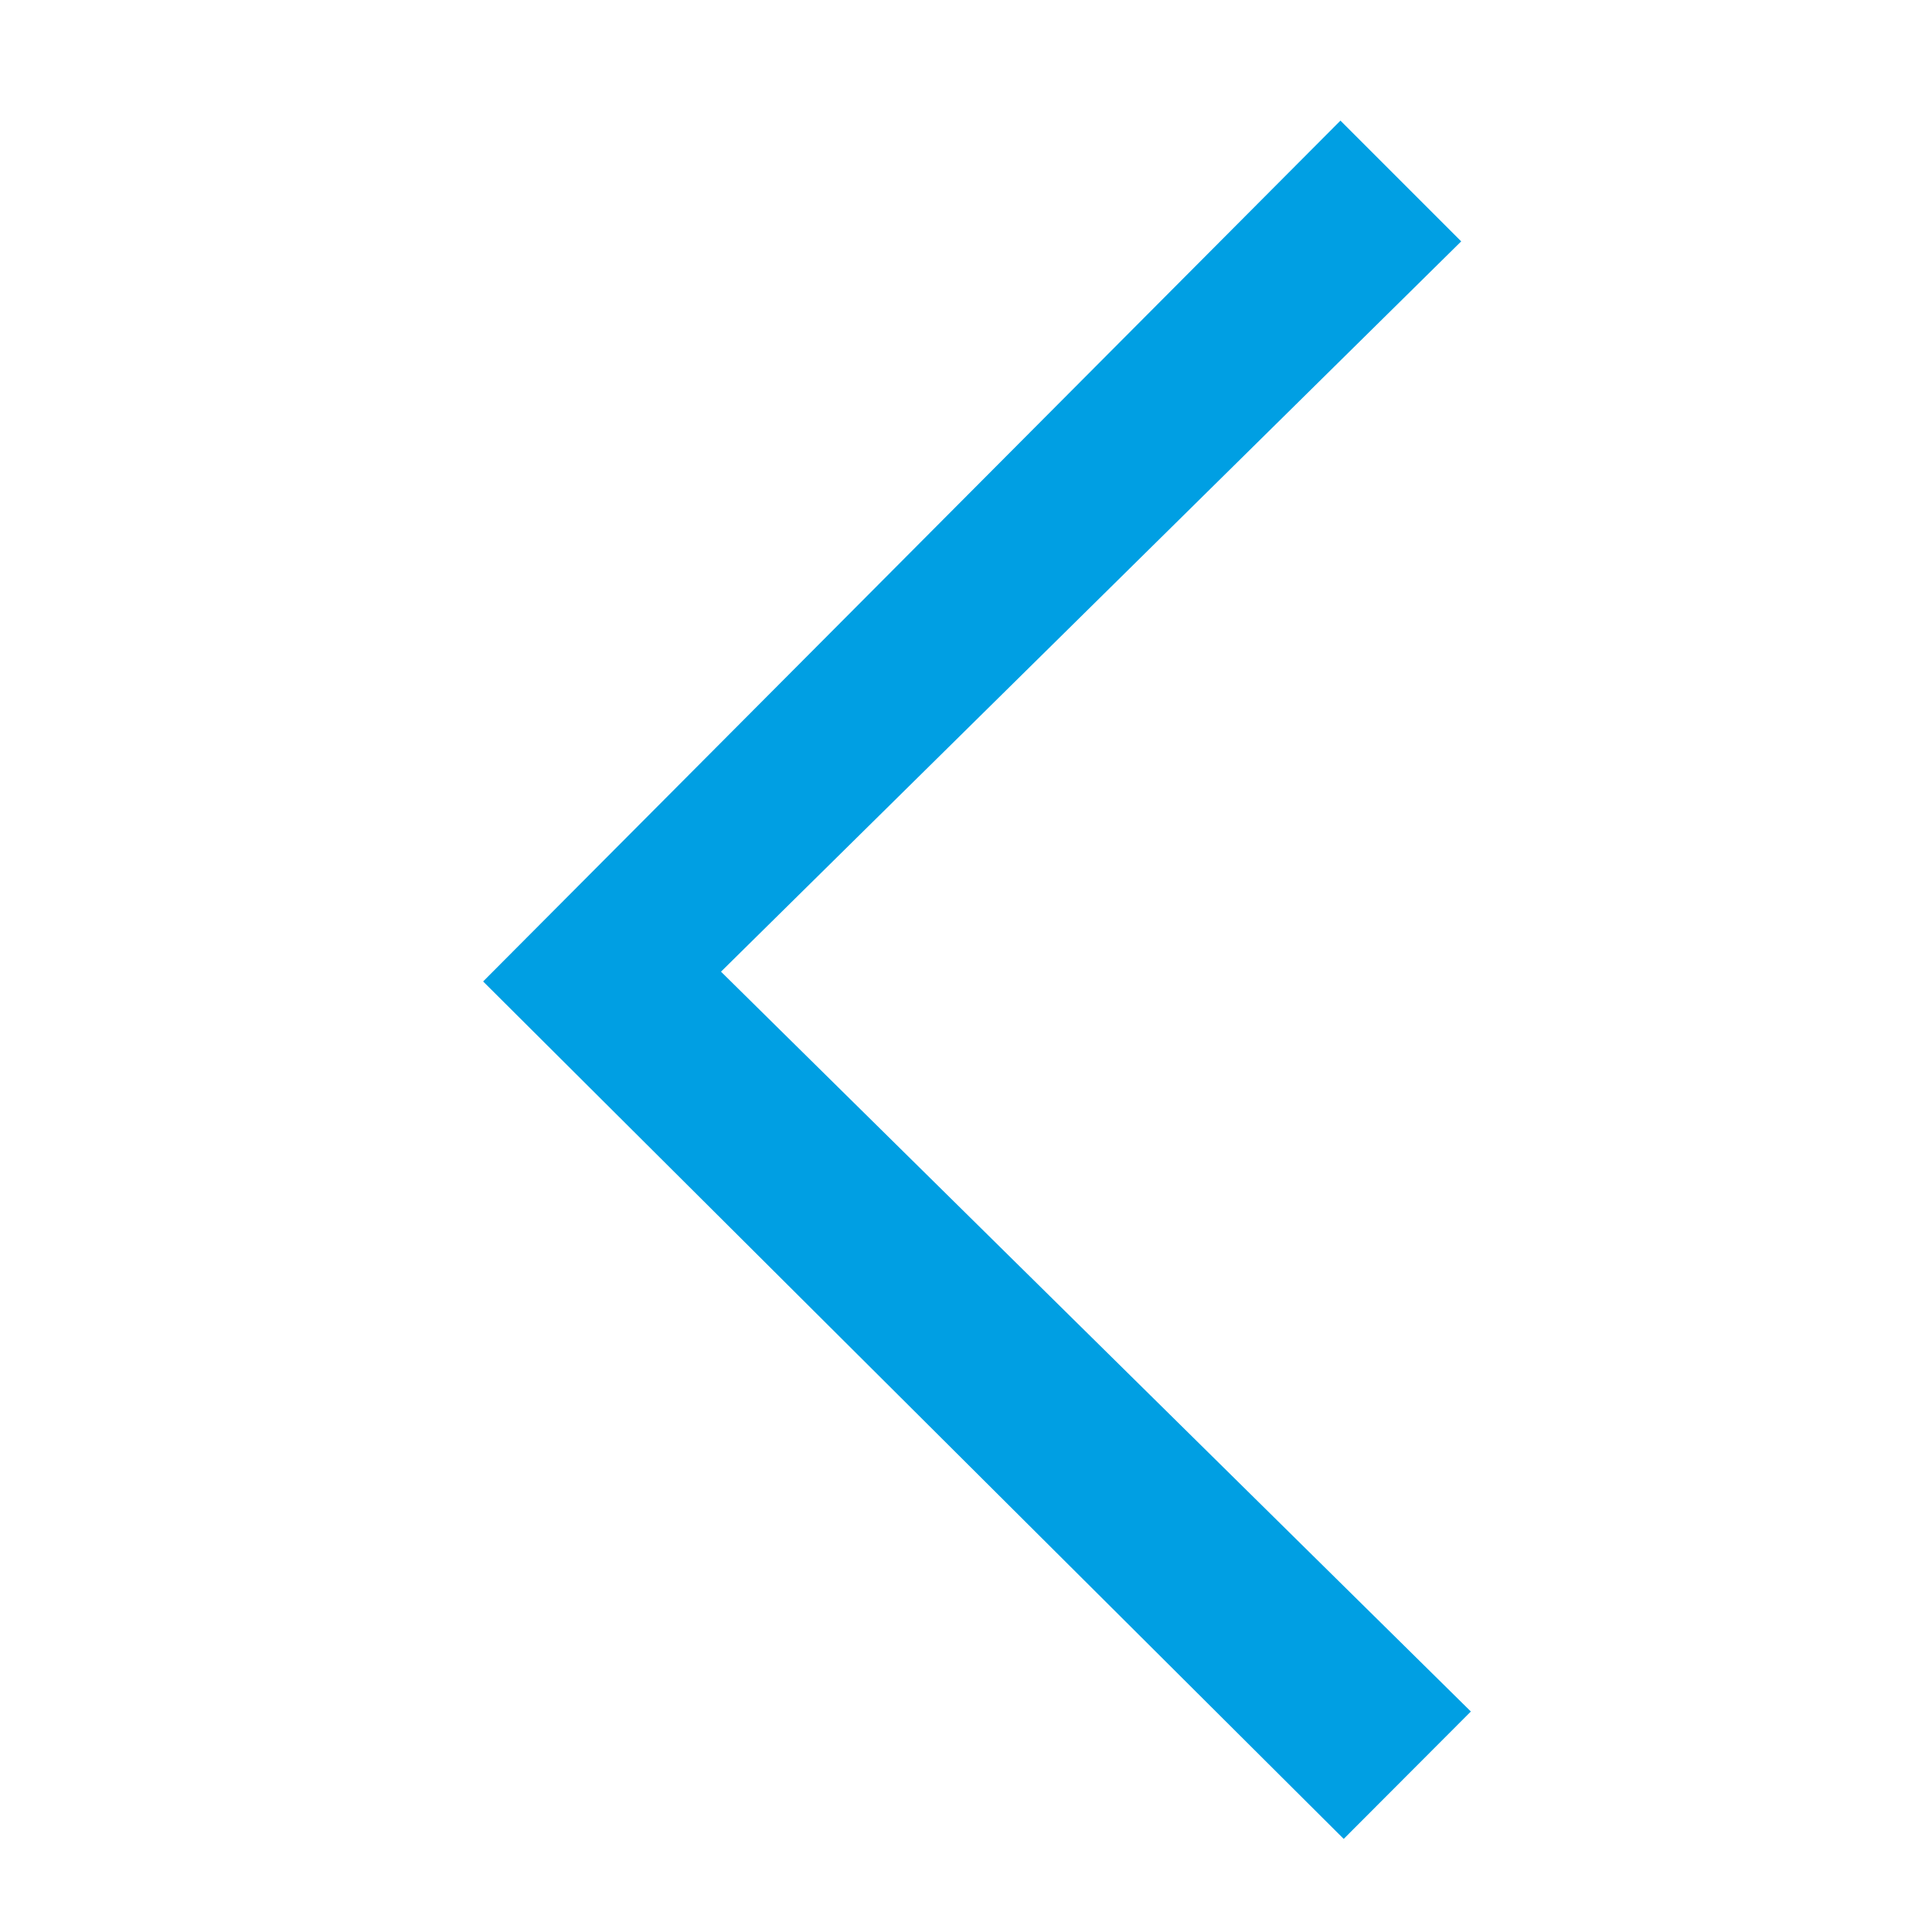
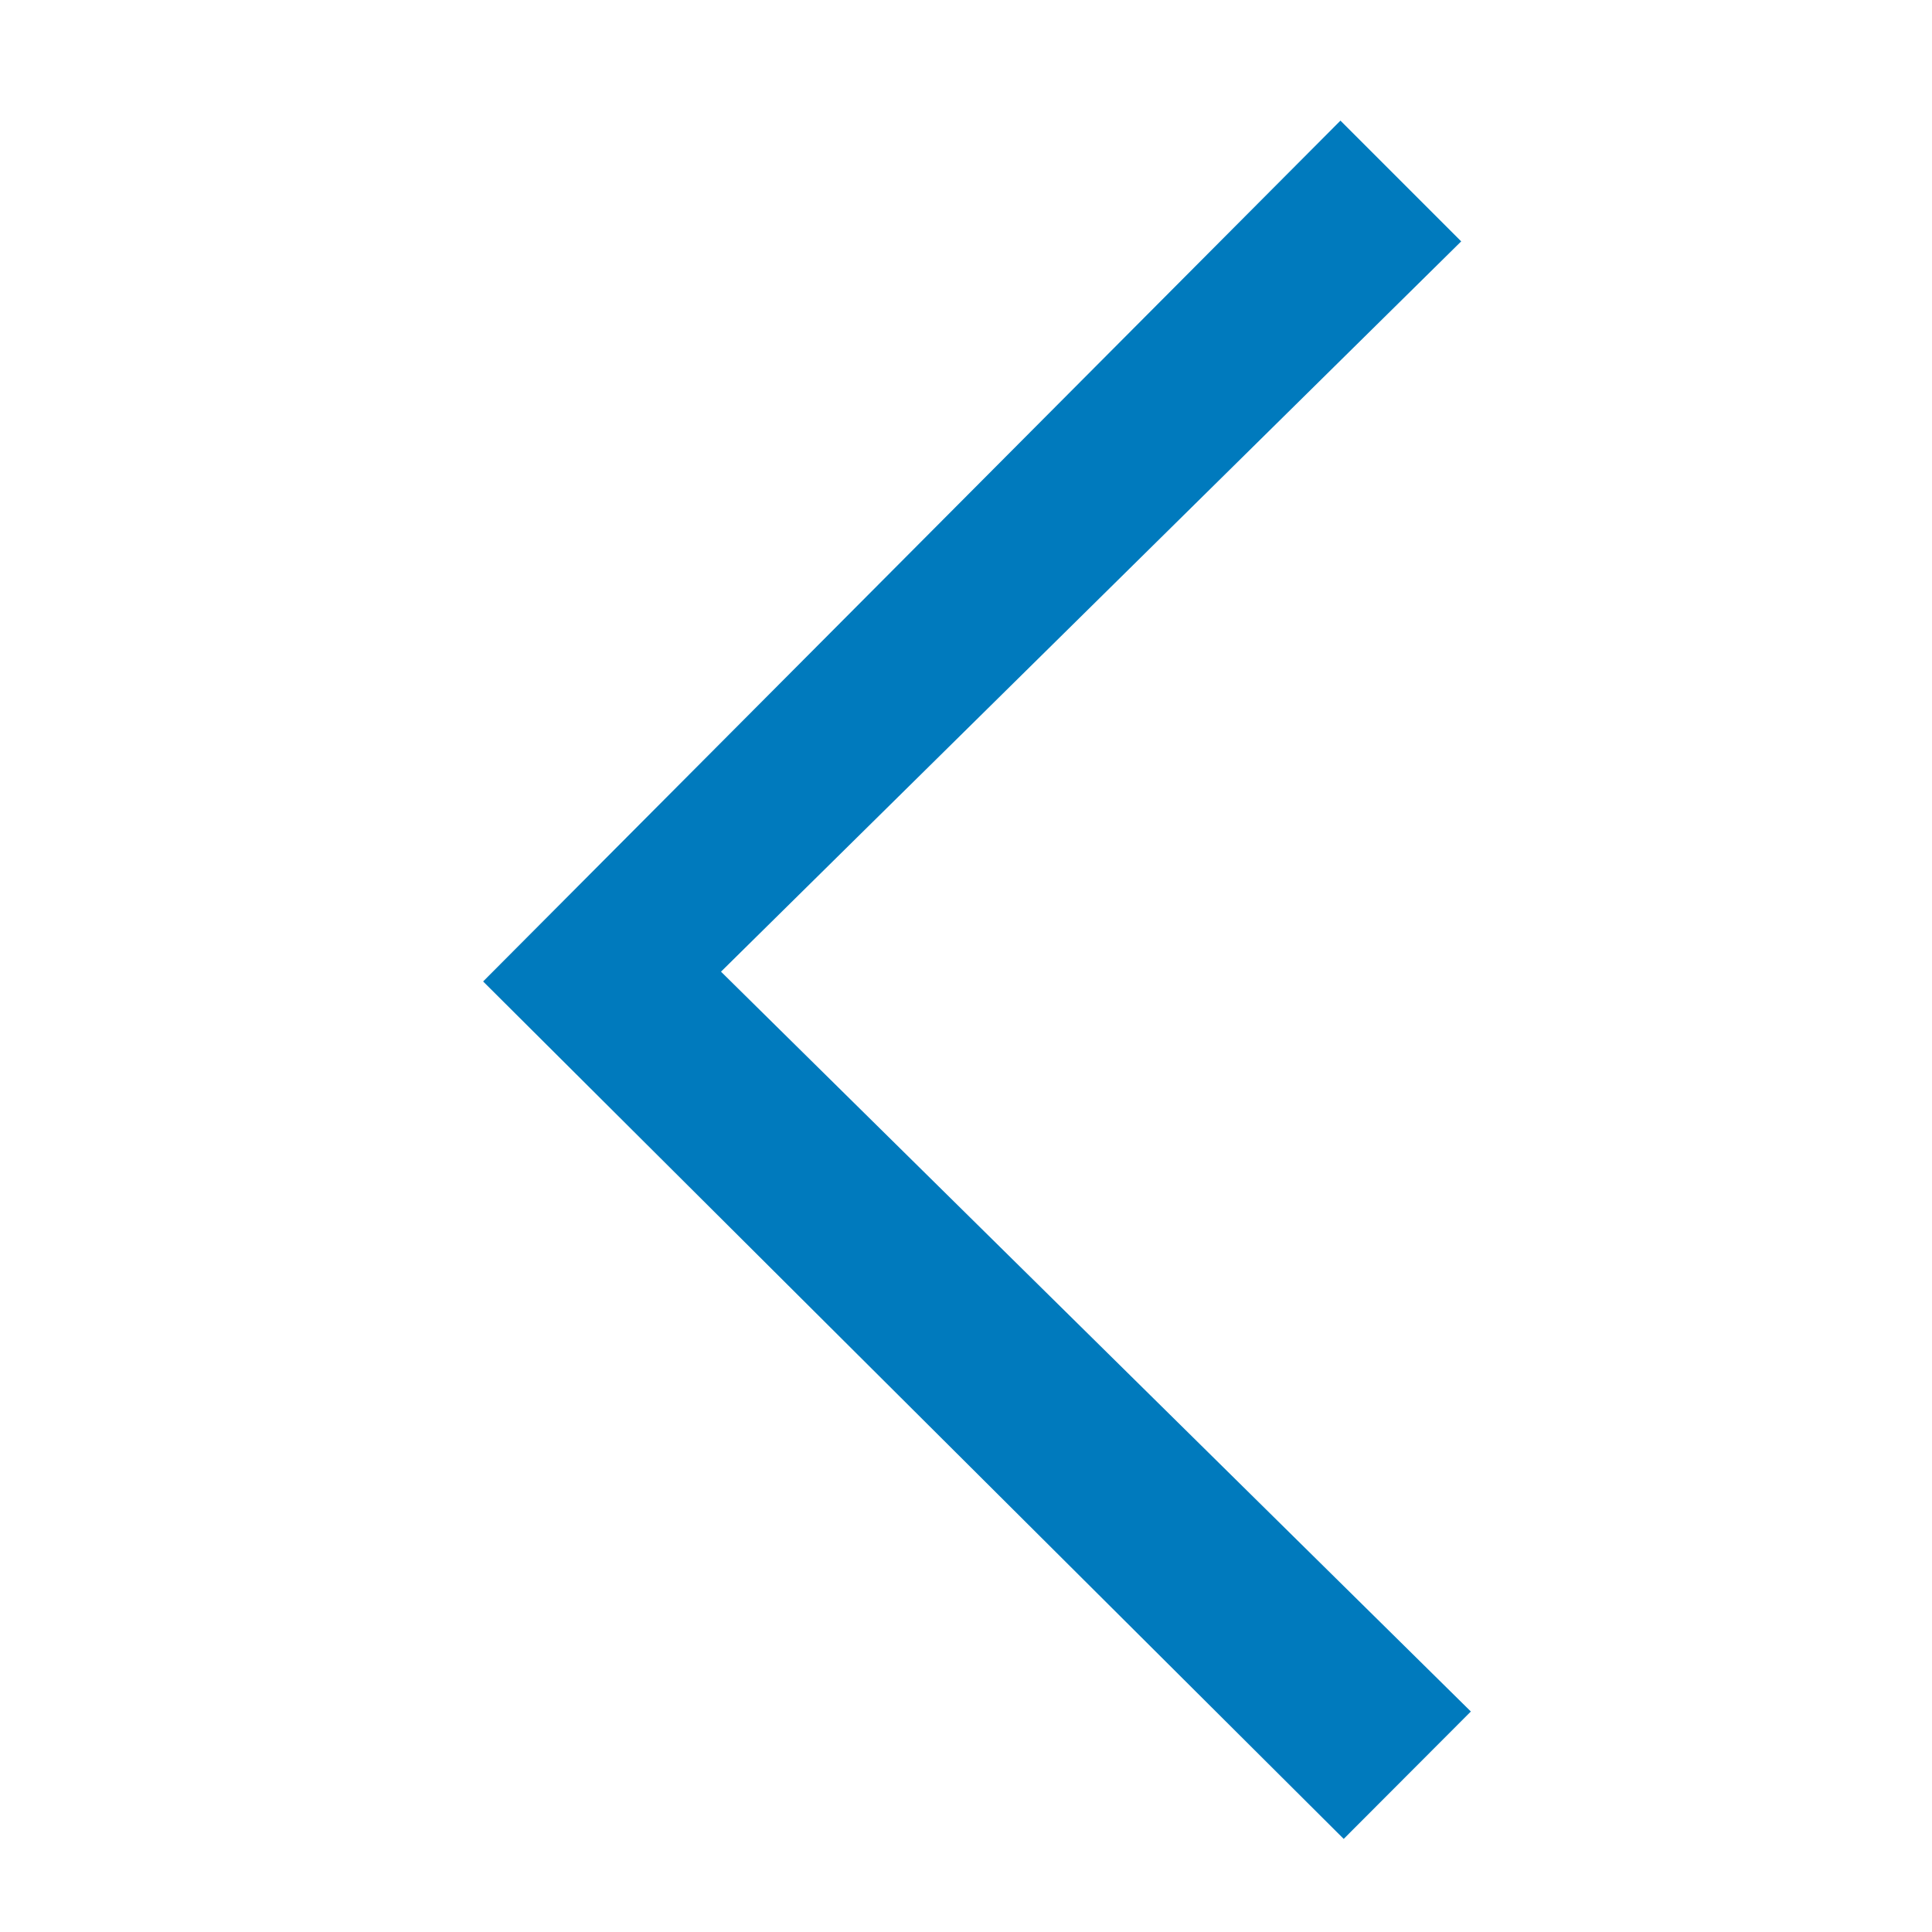
<svg xmlns="http://www.w3.org/2000/svg" width="32" height="32" viewBox="0 0 32 32">
  <defs>
    <clipPath id="clip-path">
      <rect width="32" height="32" fill="none" />
    </clipPath>
  </defs>
  <g id="icon_swipe-left" data-name="icon/swipe-left" clip-path="url(#clip-path)">
    <rect id="Rechteck_1229" data-name="Rechteck 1229" width="32" height="32" rx="13" fill="rgba(255,255,255,0)" />
-     <path id="Pfad_23505" data-name="Pfad 23505" d="M19.6-13.608,5.346-27.81,3.24-25.7,15.66-13.446,3.4-1.35l2,2Z" transform="translate(27.602 2.648) rotate(180)" fill="#009fe3" />
+     <path id="Pfad_23505" data-name="Pfad 23505" d="M19.6-13.608,5.346-27.81,3.24-25.7,15.66-13.446,3.4-1.35l2,2Z" transform="translate(27.602 2.648) rotate(180)" fill="#007ABD" />
  </g>
</svg>
